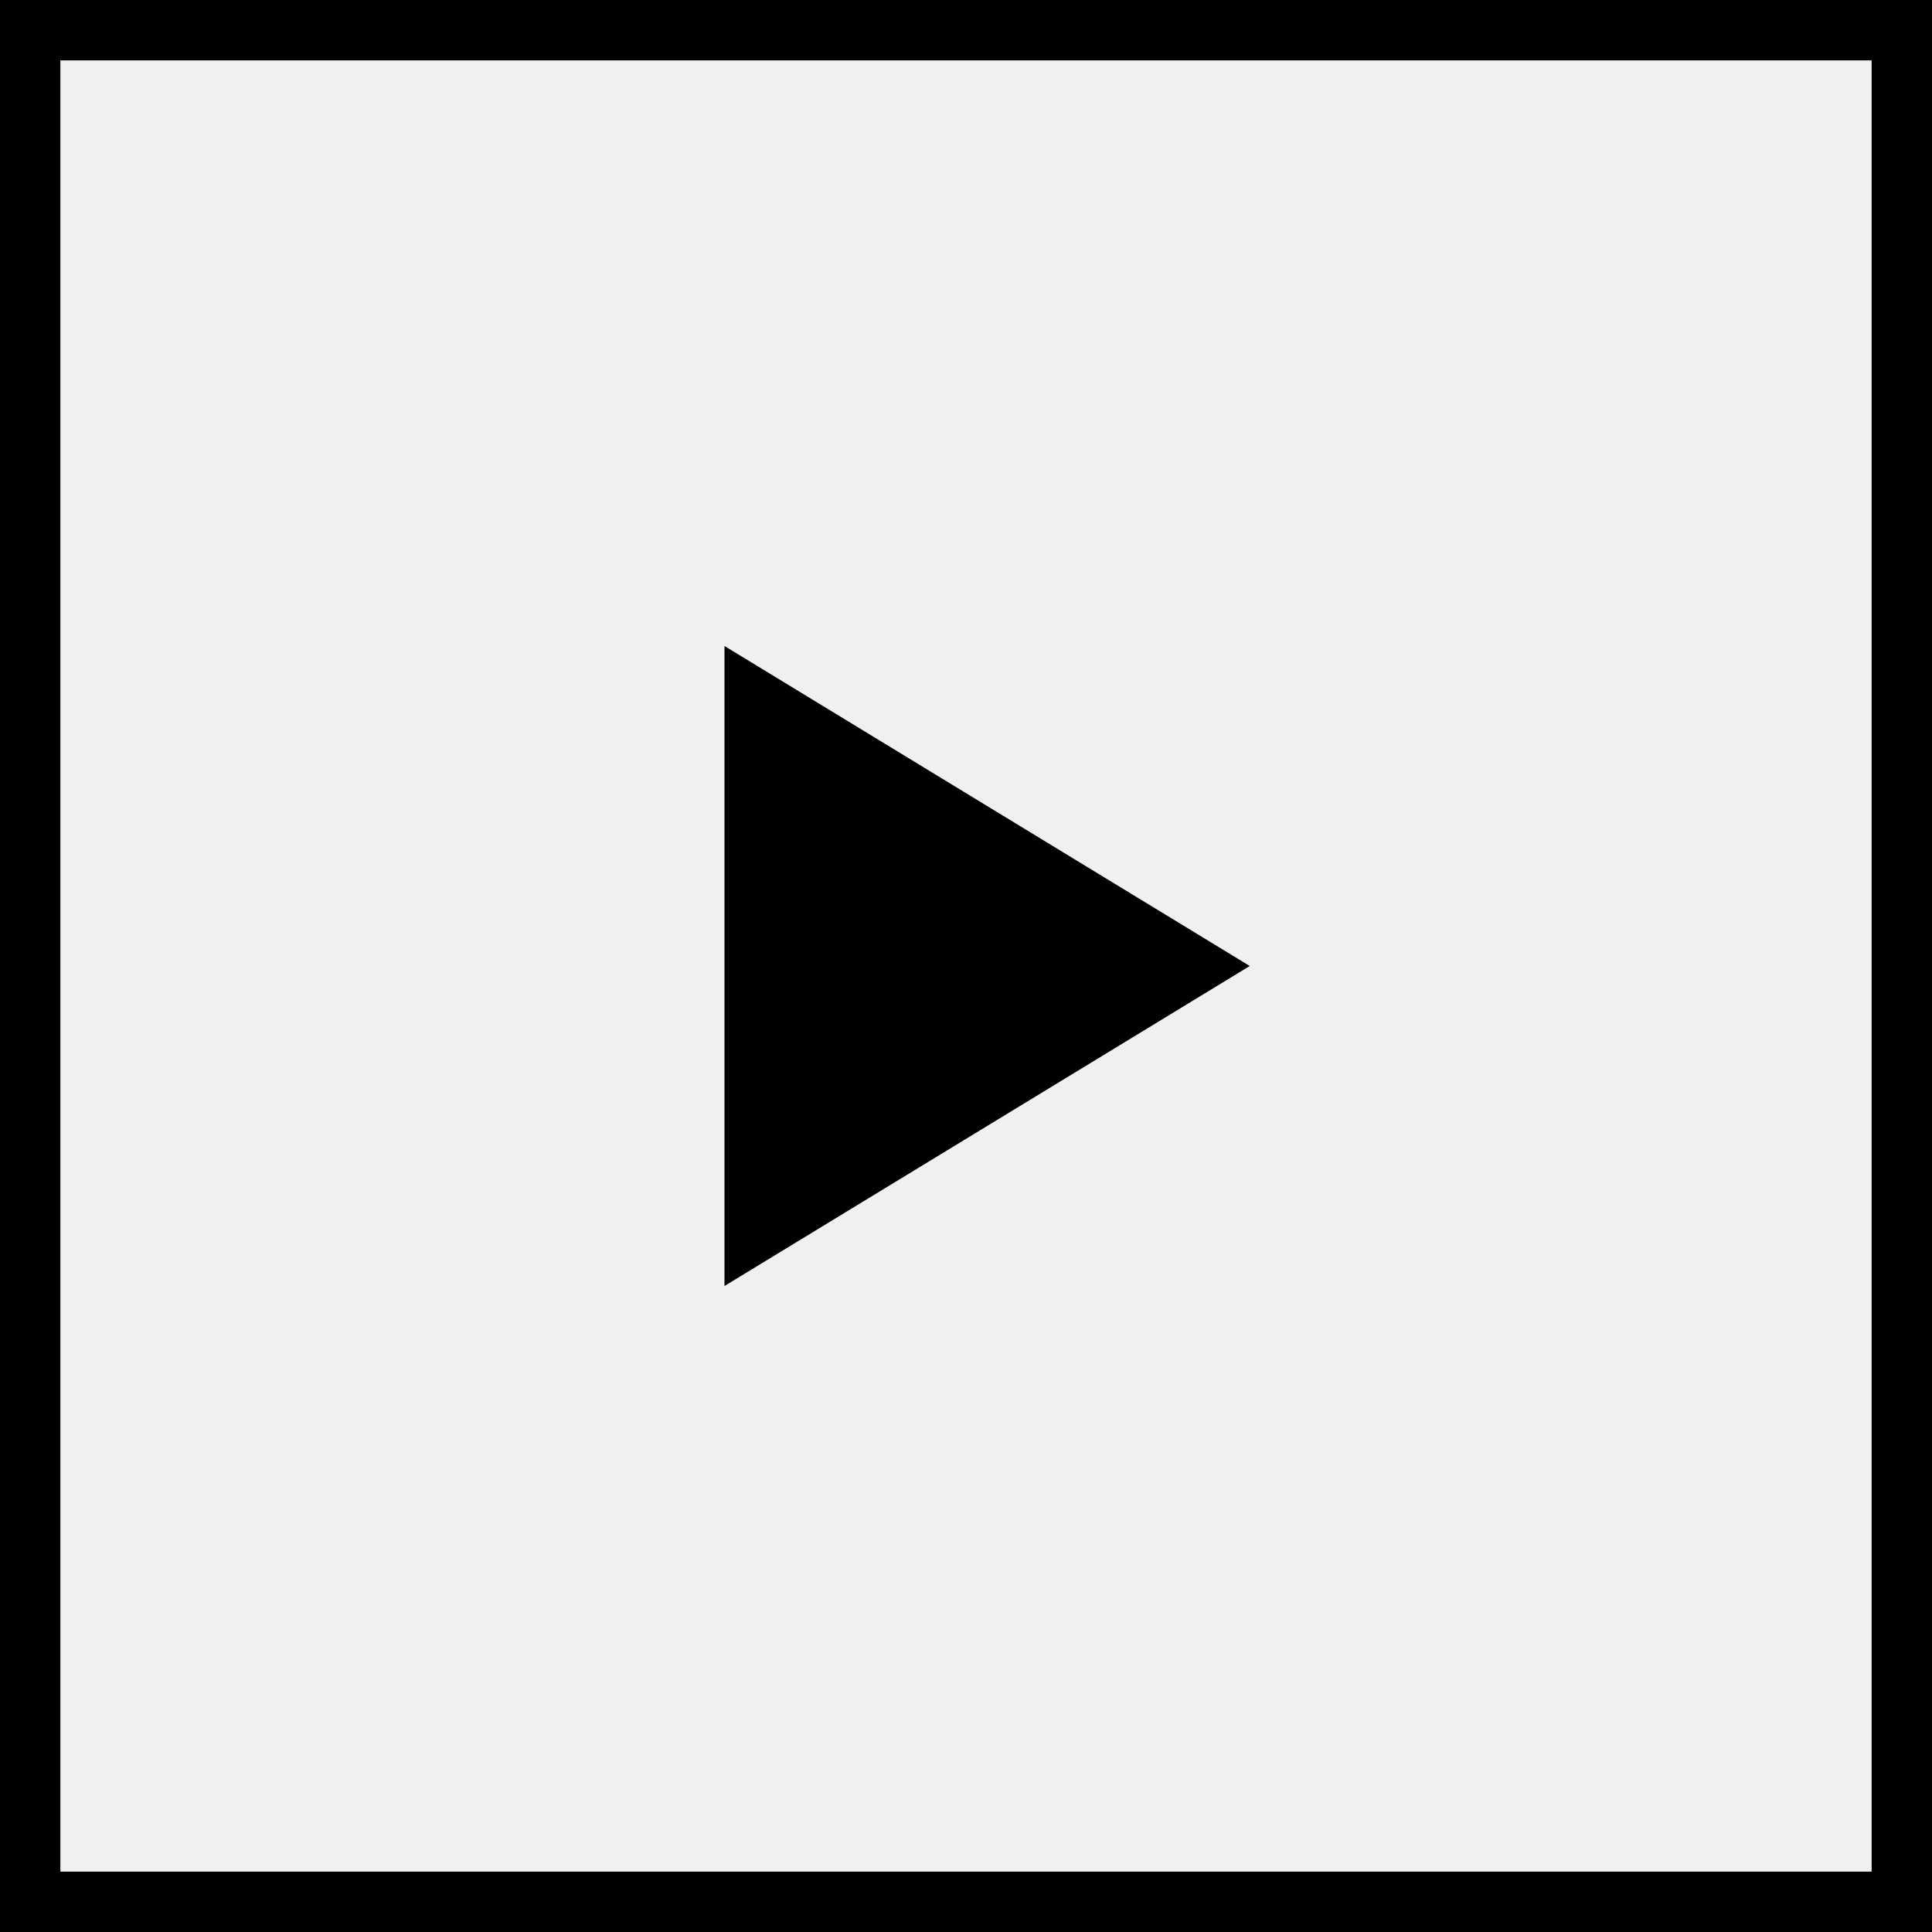
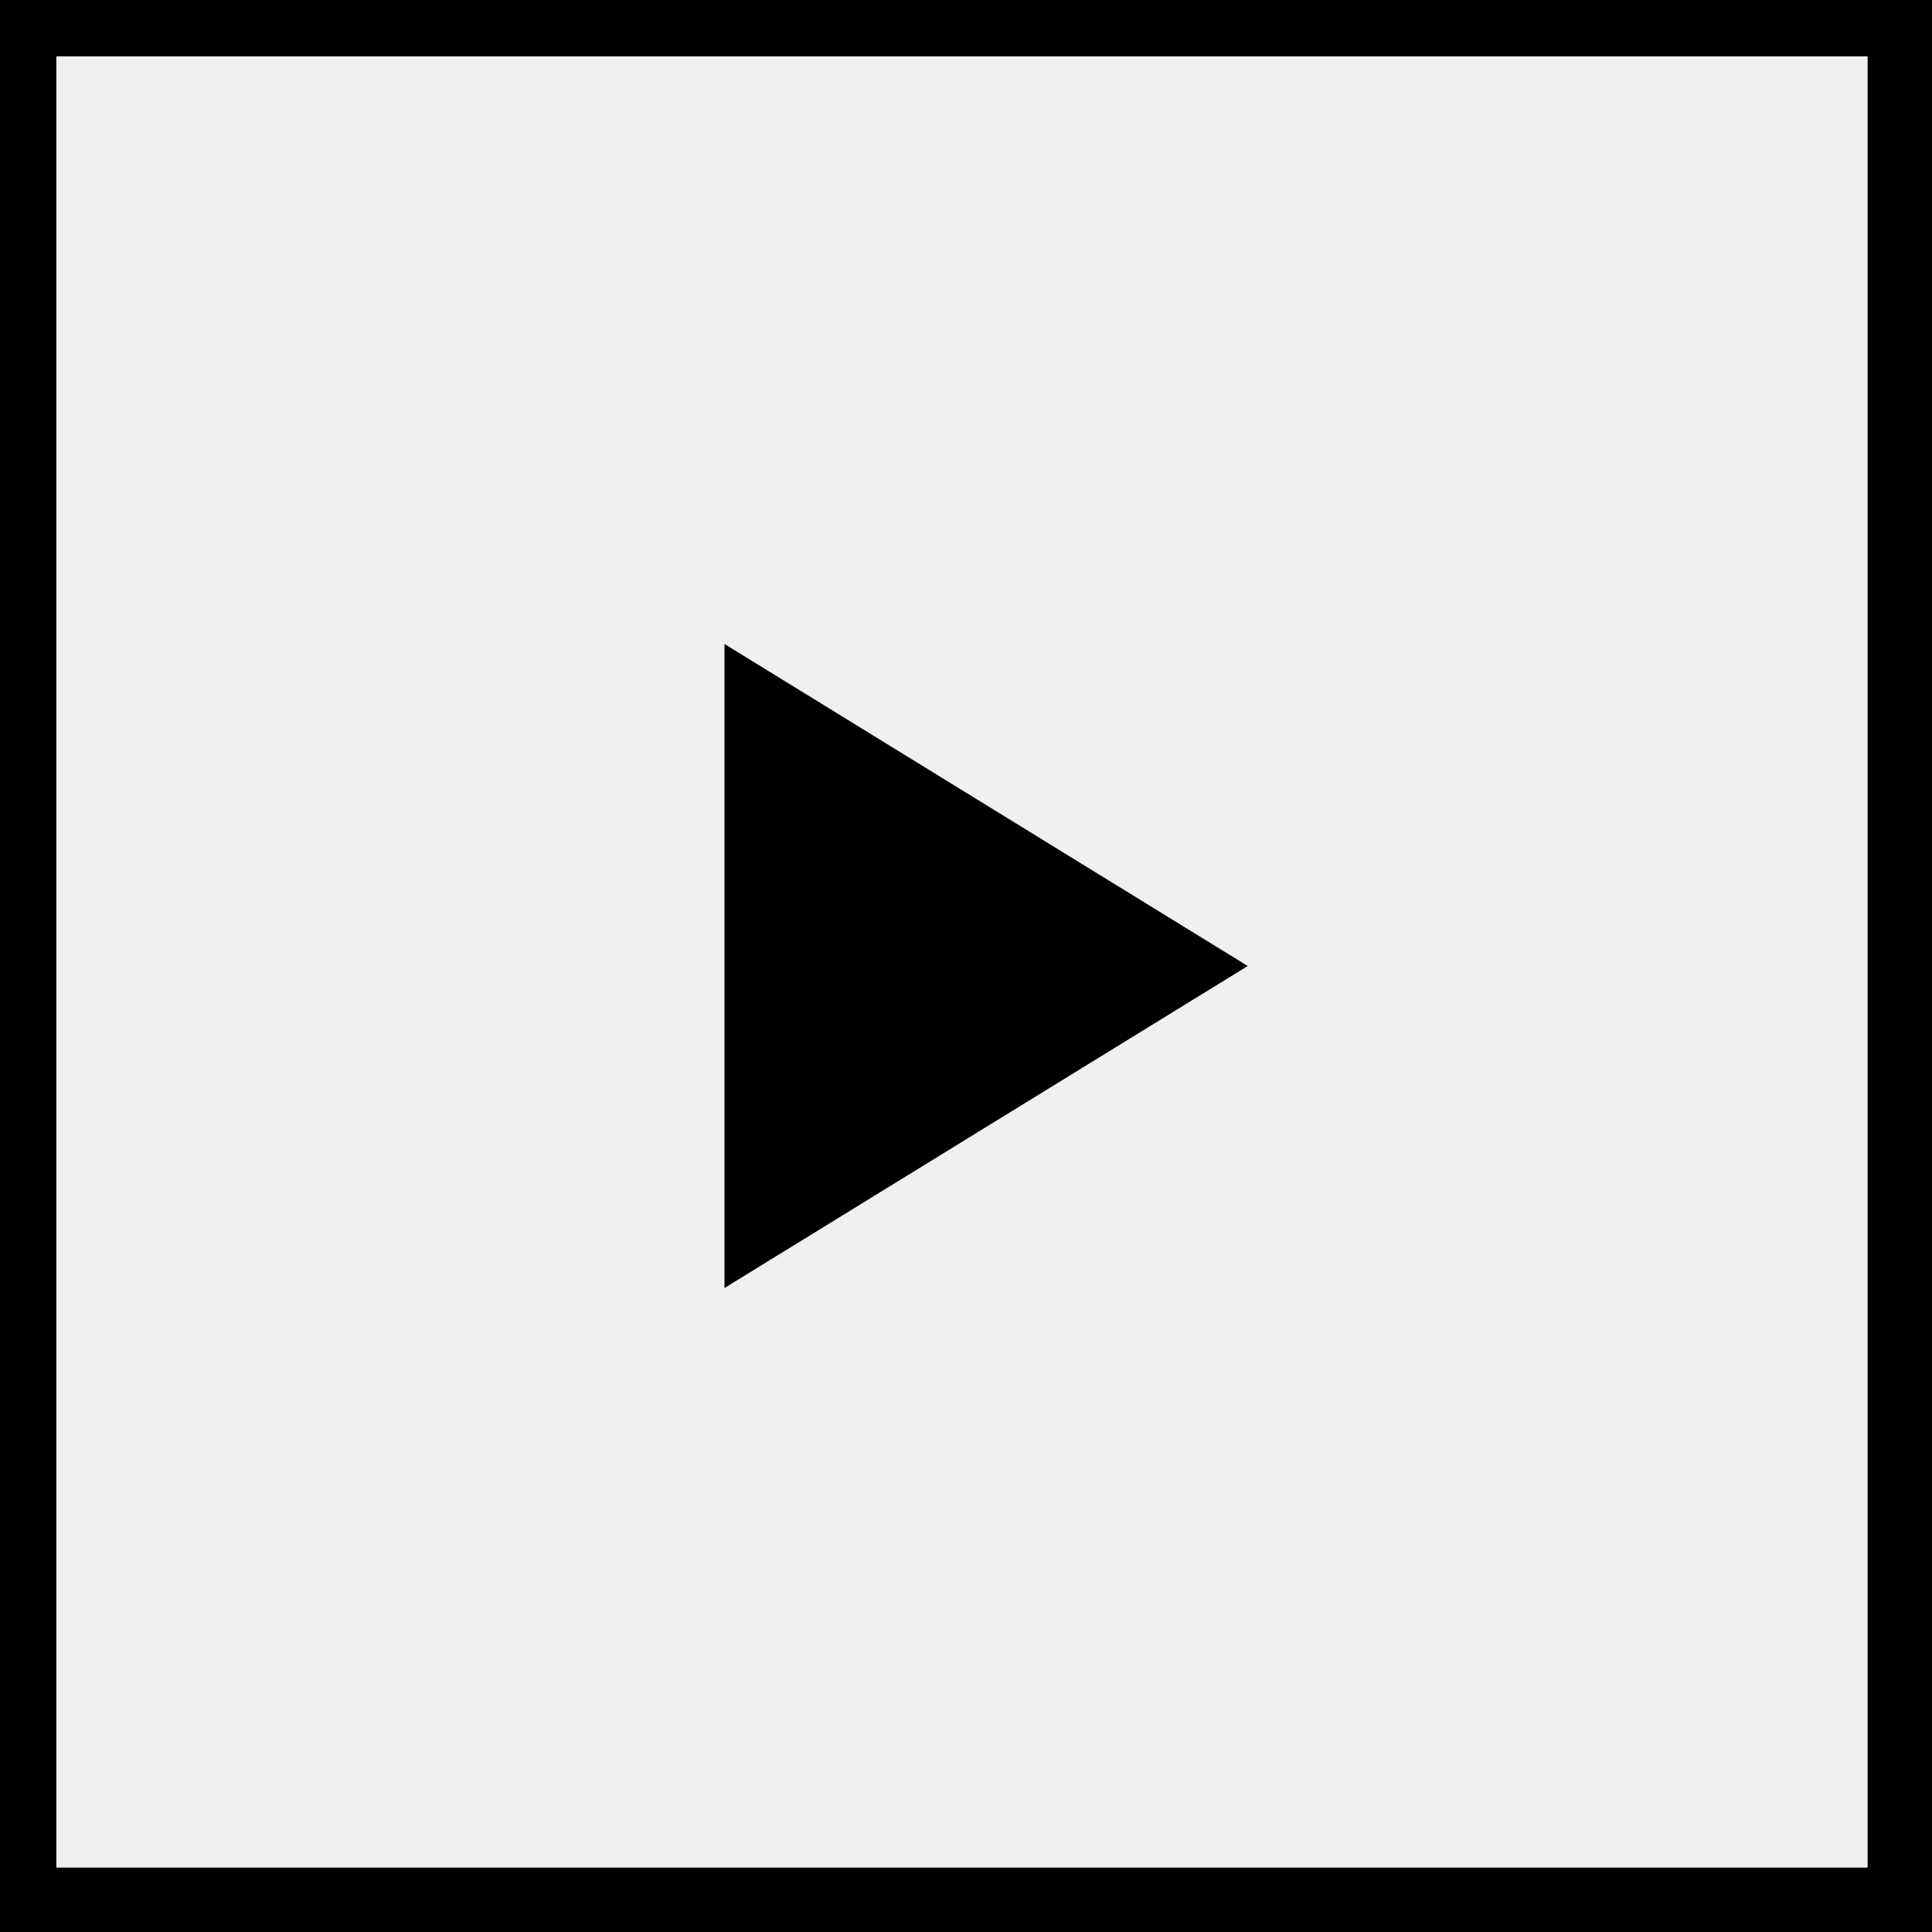
- <svg xmlns="http://www.w3.org/2000/svg" xmlns:xlink="http://www.w3.org/1999/xlink" width="24px" height="24px" viewBox="0 0 24 24" version="1.1">
-   <defs>
-     <path d="M-5.00000006e-08,-5.00000006e-08 L-5.00000006e-08,24 L24,24 L24,-5.00000006e-08 L-5.00000006e-08,-5.00000006e-08 Z M23.25,23.25 L0.75,23.25 L0.75,0.75 L23.25,0.75 L23.25,23.25 Z M9,8.025 L9,15.975 L15.525,12 L9,8.025 Z" id="path-1" />
-   </defs>
-   <g id="VW/Icons/play-btn-box" stroke="none" stroke-width="1" fill="none" fill-rule="evenodd">
-     <mask id="mask-2" fill="white">
-       <use xlink:href="#path-1" />
-     </mask>
-     <g fill-rule="nonzero" />
-     <g id="Group" mask="url(#mask-2)" fill="#000000">
-       <g id="🎨-color">
-         <rect id="Swatch" x="0" y="0" width="24" height="24" />
-       </g>
-     </g>
+ <svg xmlns="http://www.w3.org/2000/svg" x="0px" y="0px" viewBox="0 0 24 24" aria-labelledby="chevron down" role="presentation">
+   <g fill="currentColor">
+     <path id="path-1_00000051368042329288035650000013998088512300059058_" d="M0,0v24h24V0H0z M23.2,23.2H0.7V0.7h22.5V23.2z M9,8v8   l6.5-4L9,8z" />
  </g>
</svg>
